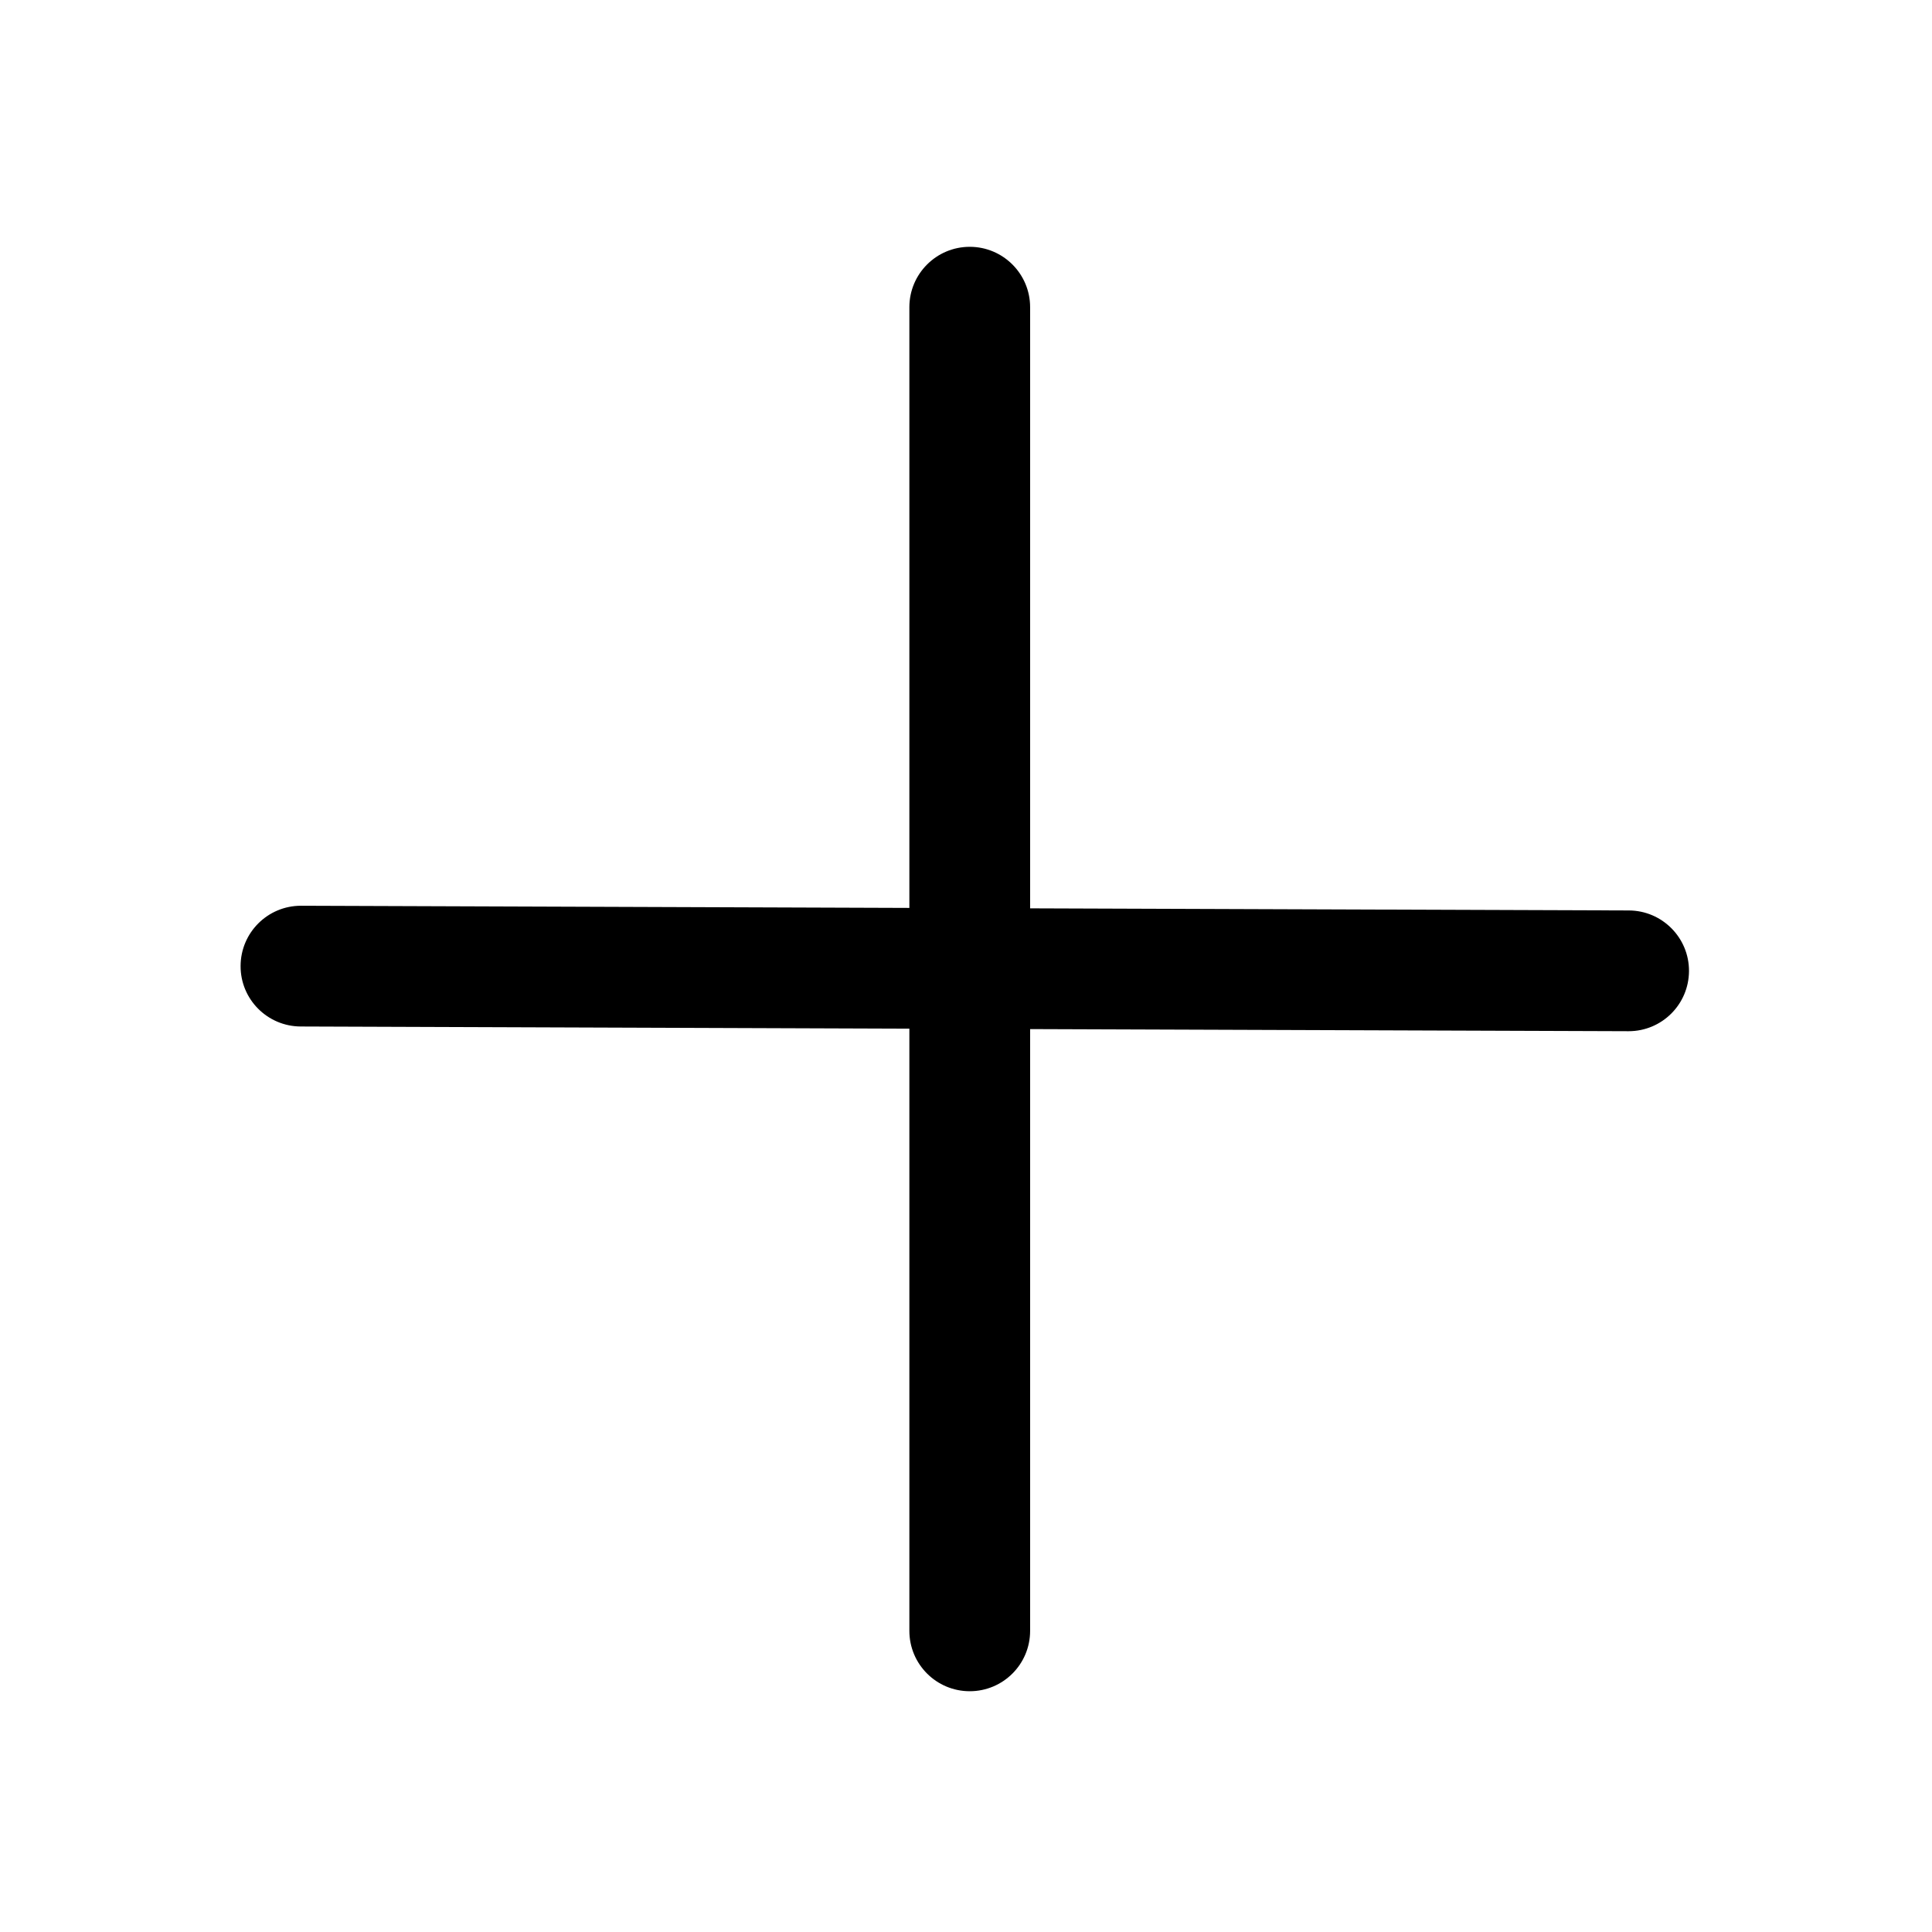
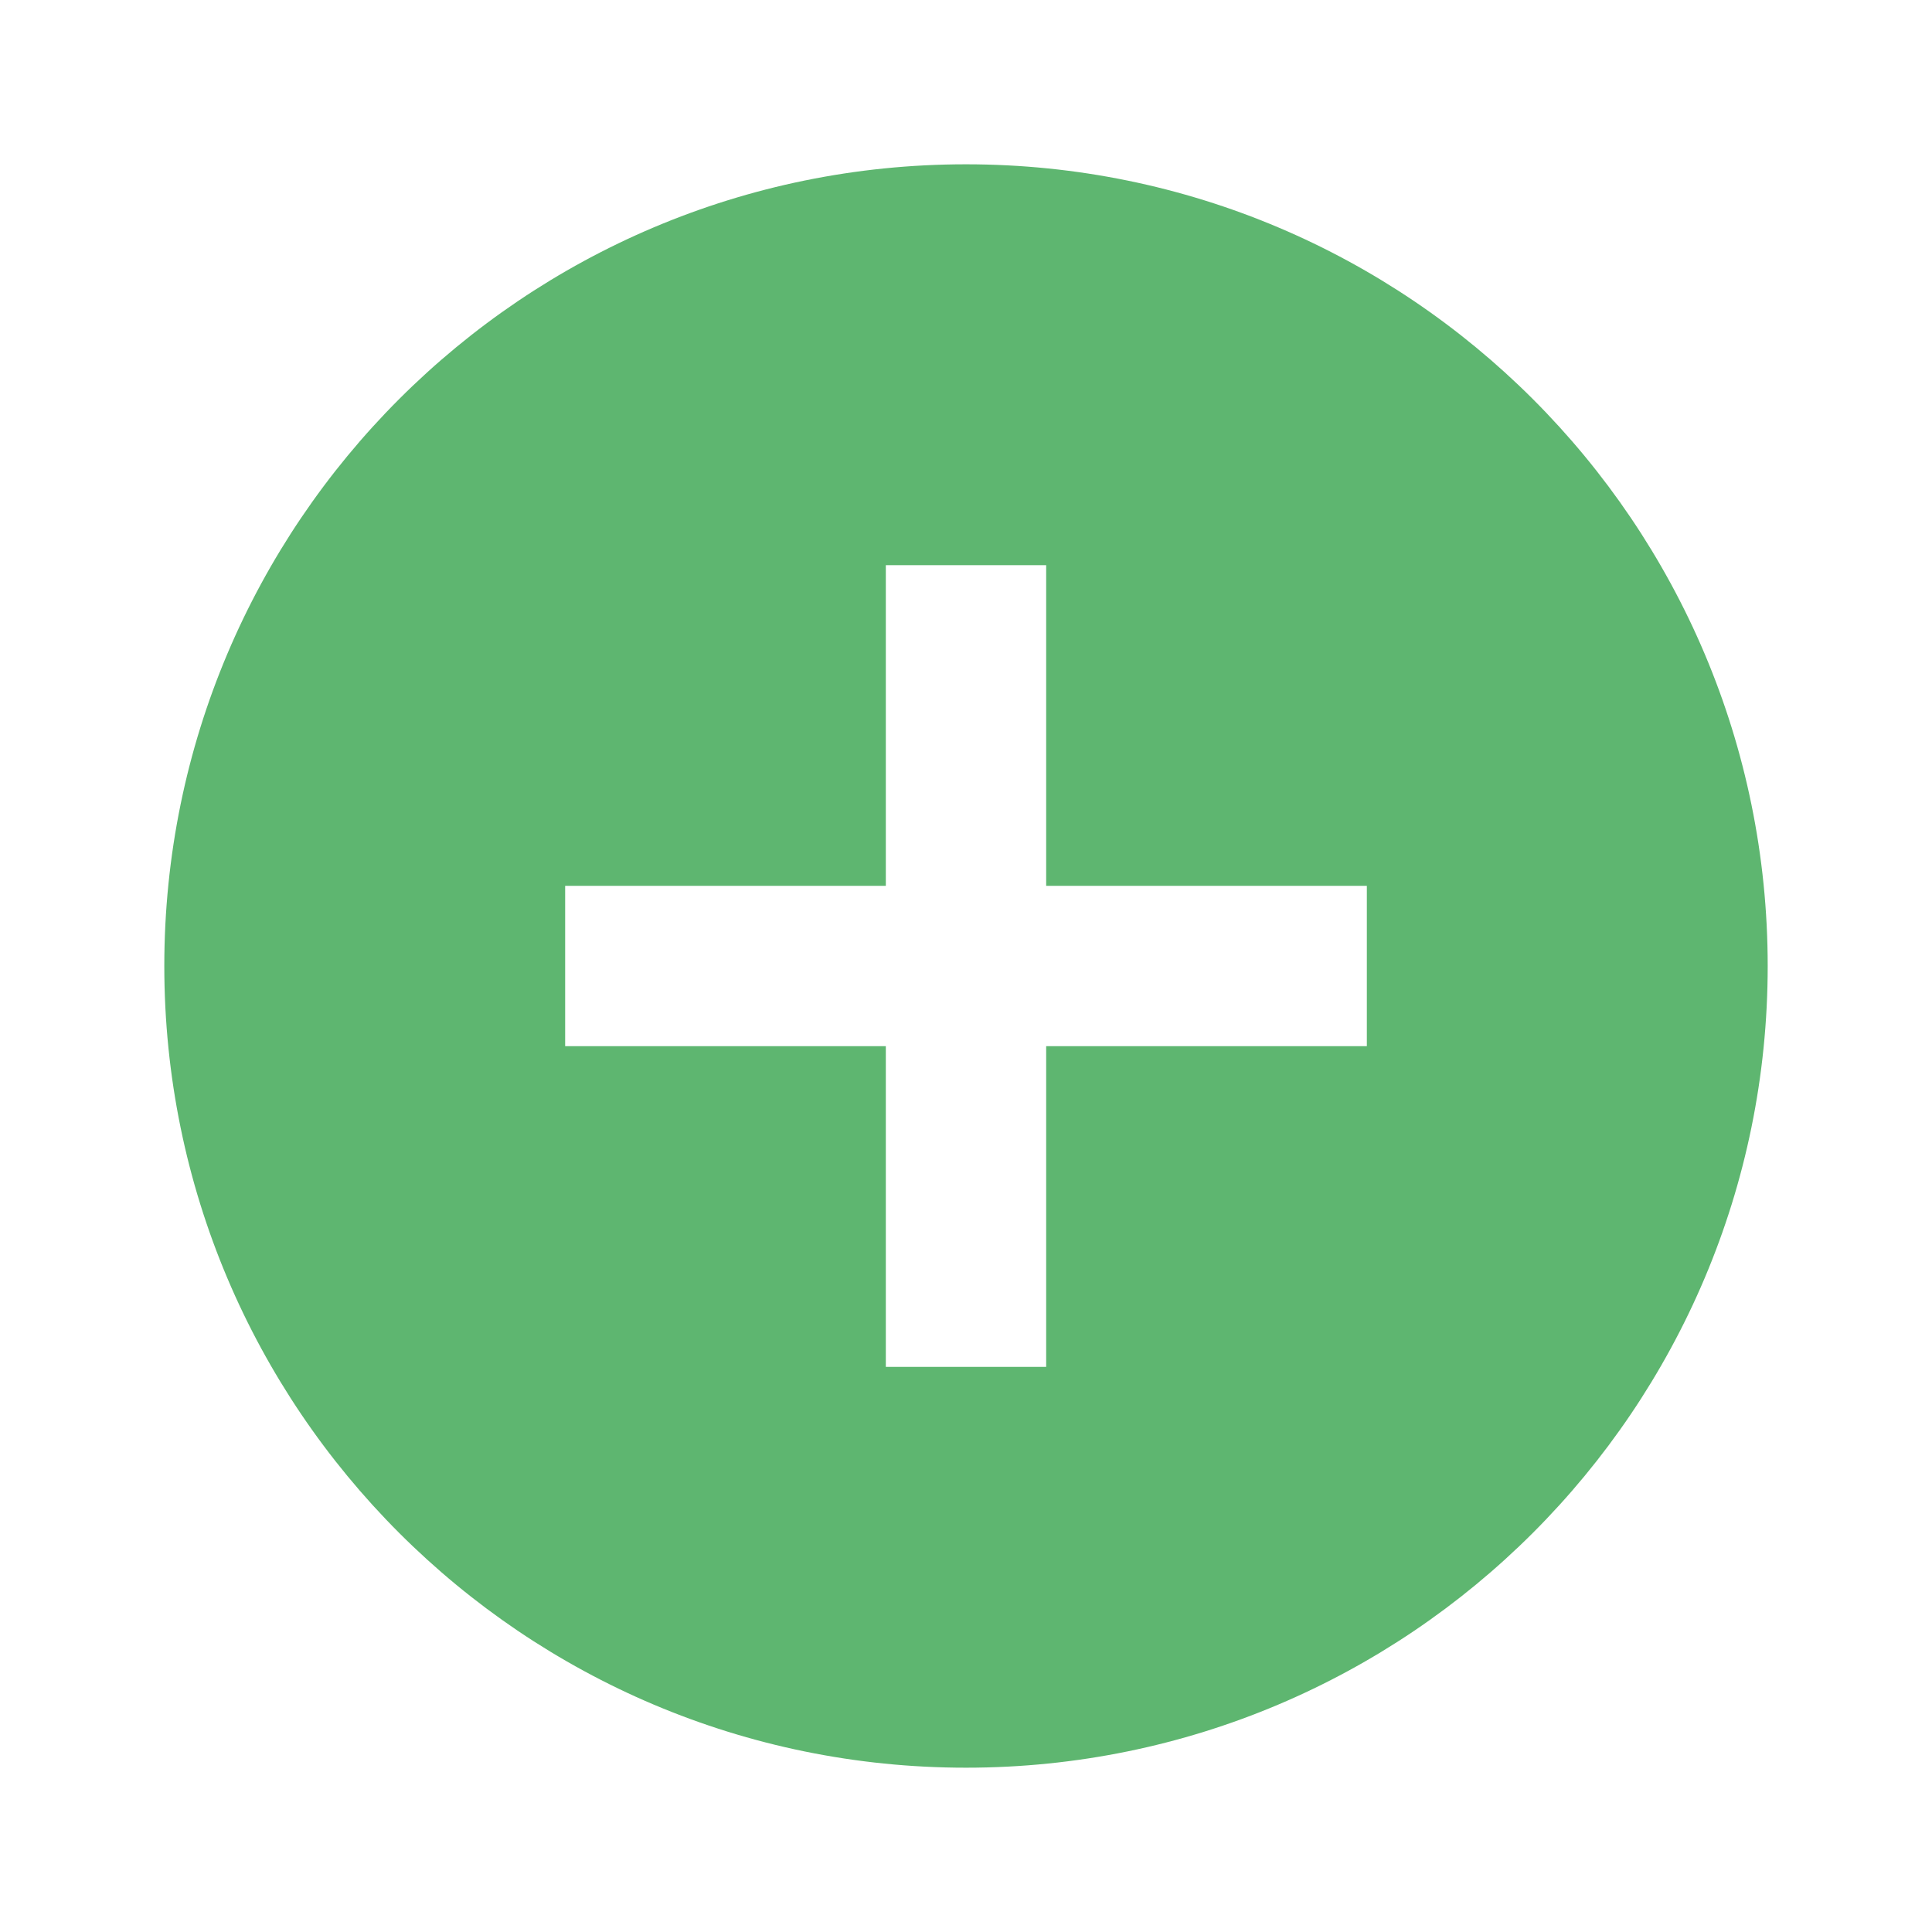
- <svg xmlns="http://www.w3.org/2000/svg" t="1670308417648" class="icon" viewBox="0 0 1024 1024" version="1.1" p-id="2679" width="200" height="200">
-   <path d="M863.328 482.56l-317.344-1.12L545.984 162.816c0-17.664-14.336-32-32-32s-32 14.336-32 32l0 318.4L159.616 480.064c-0.032 0-0.064 0-0.096 0-17.632 0-31.936 14.24-32 31.904C127.424 529.632 141.728 544 159.392 544.064l322.592 1.152 0 319.168c0 17.696 14.336 32 32 32s32-14.304 32-32l0-318.944 317.088 1.12c0.064 0 0.096 0 0.128 0 17.632 0 31.936-14.24 32-31.904C895.264 496.992 880.96 482.624 863.328 482.56z" p-id="2680" />
+ <svg xmlns="http://www.w3.org/2000/svg" t="1670313965278" class="icon" viewBox="0 0 1024 1024" version="1.1" p-id="2679" width="200" height="200">
+   <path d="M512 936.916c-234.673 0-424.916-190.244-424.916-424.916S277.327 87.083 512 87.083c234.677 0 424.917 190.244 424.917 424.916S746.677 936.916 512 936.916zM724.458 469.504 554.492 469.504 554.492 299.546l-84.984 0 0 169.958L299.542 469.504l0 84.992 169.966 0 0 169.966 84.984 0L554.492 554.496l169.966 0L724.458 469.504z" p-id="2680" fill="#5eb670" />
</svg>
